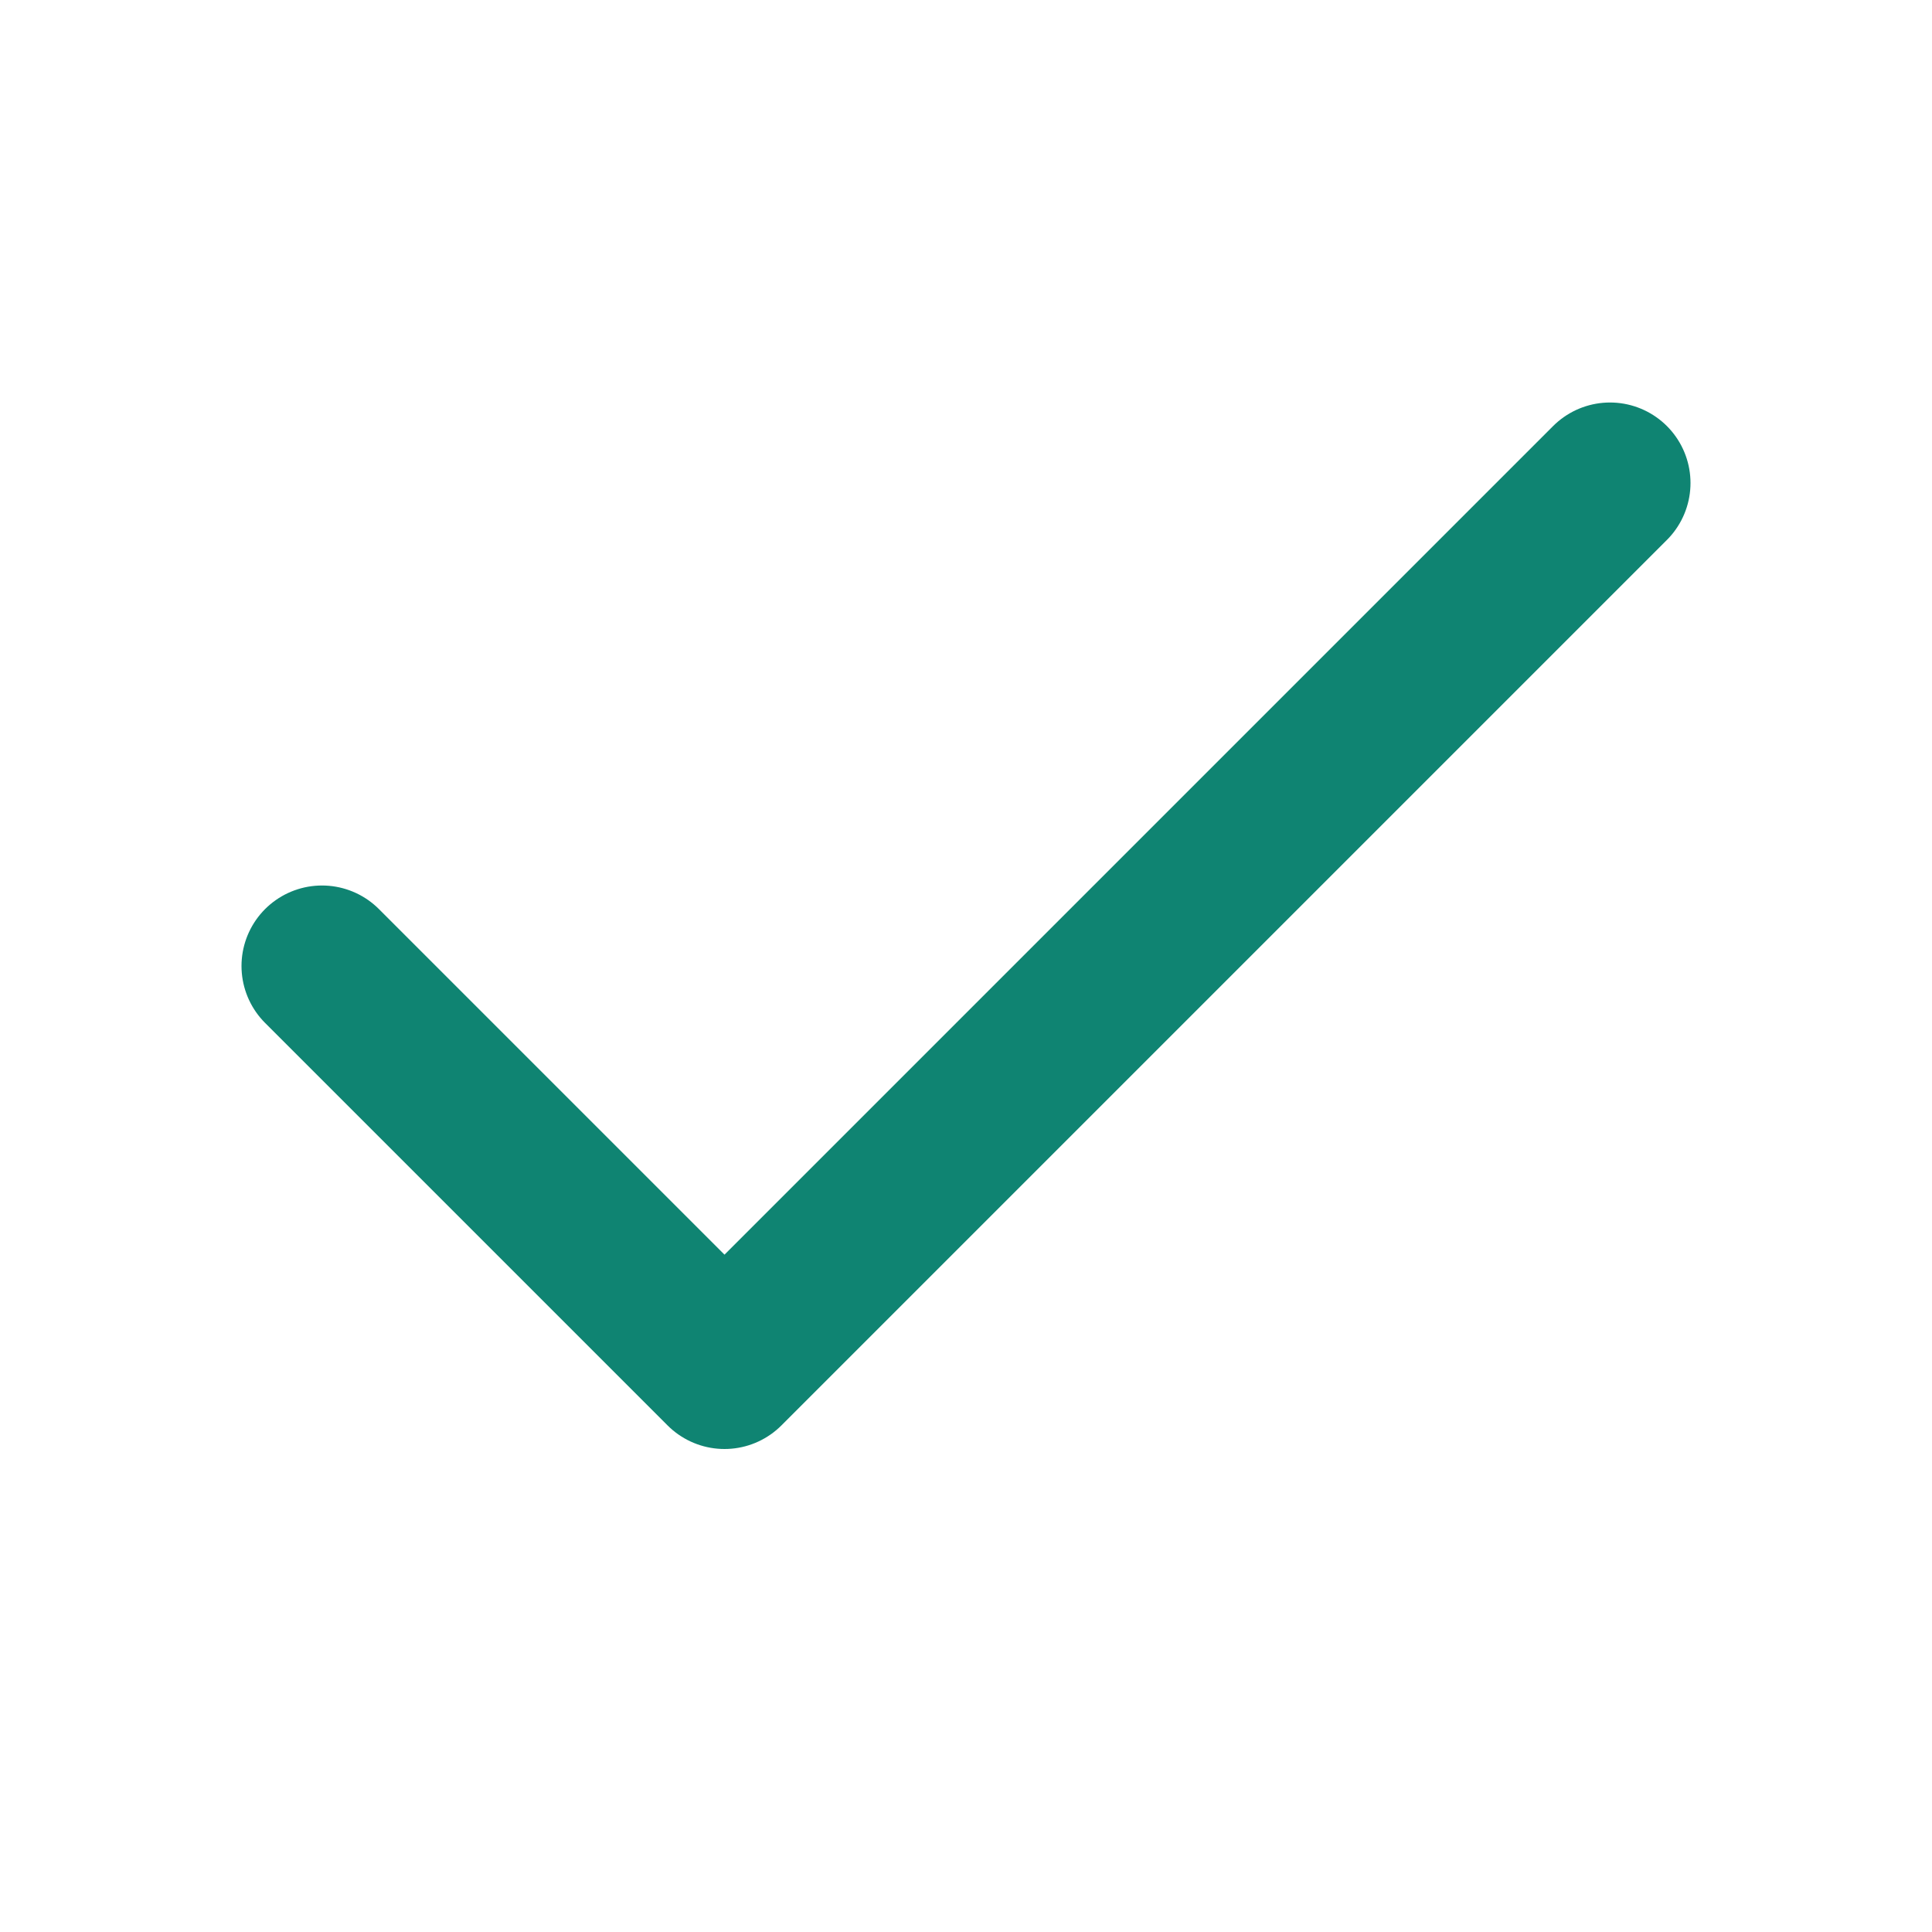
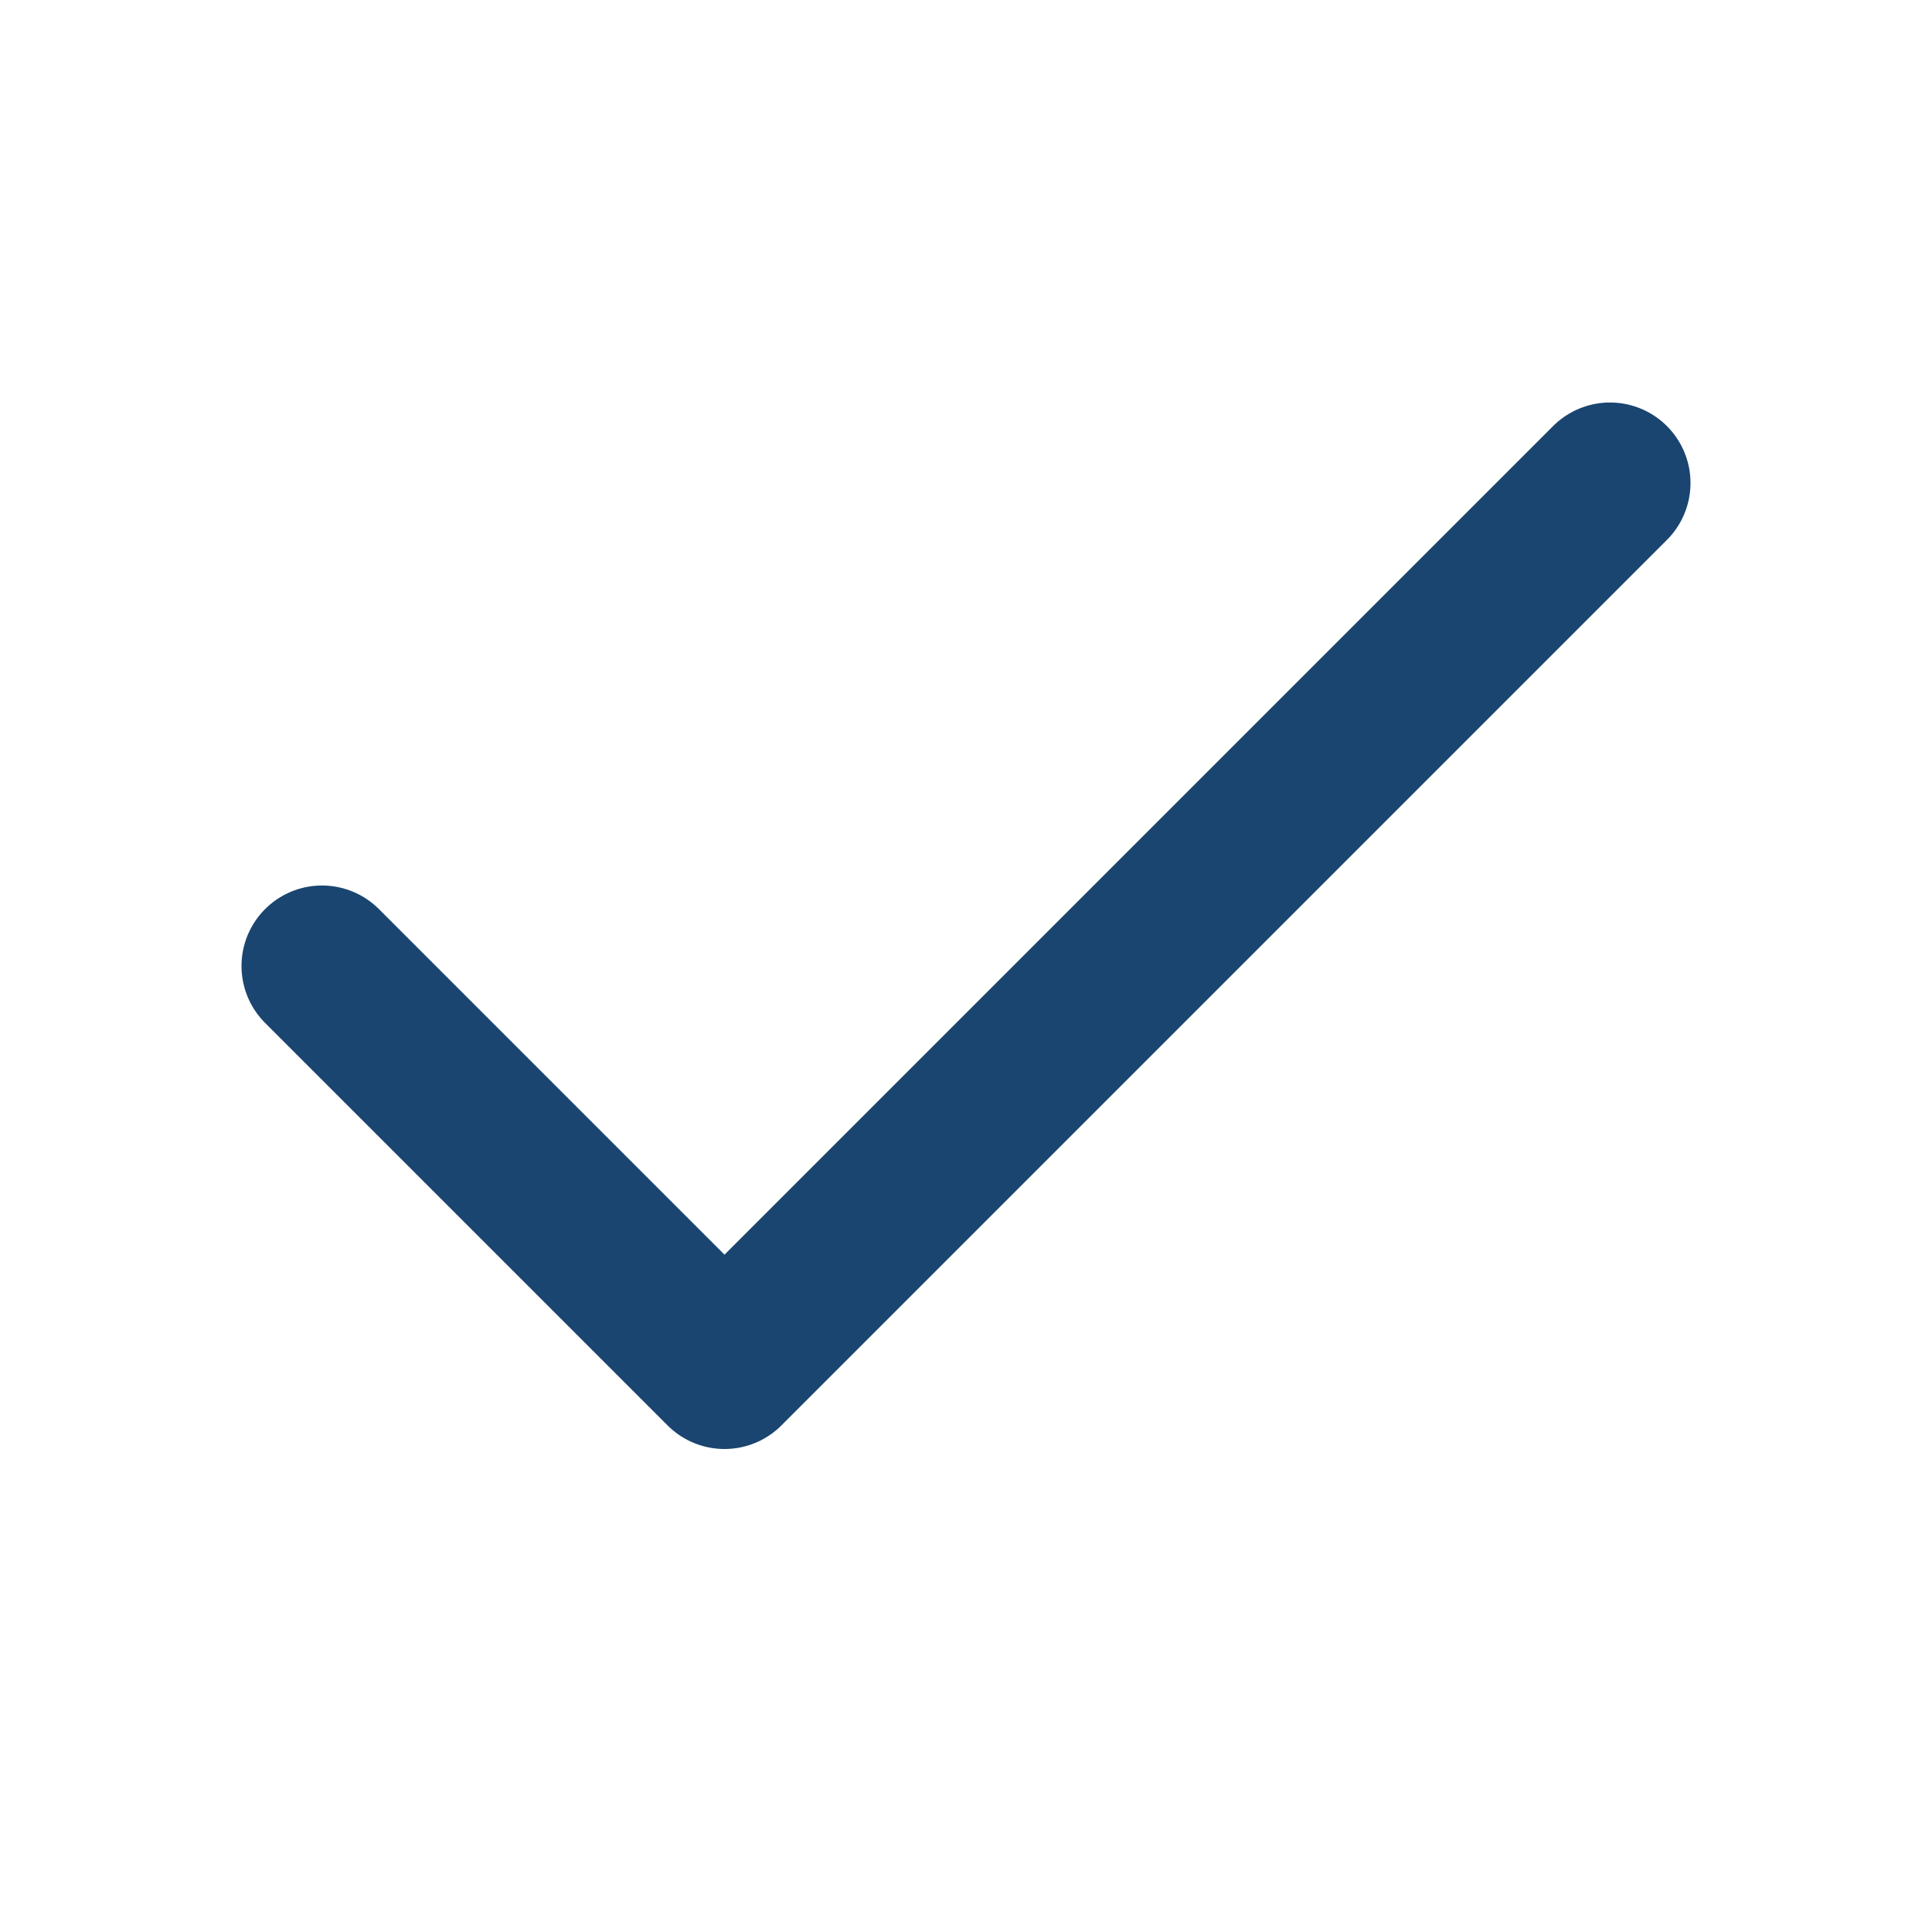
<svg xmlns="http://www.w3.org/2000/svg" width="24" height="24" viewBox="0 0 24 24" fill="none">
-   <path d="M20 6L9 17L4 12" stroke="#0F8472" stroke-width="2" stroke-linecap="round" stroke-linejoin="round" />
+   <path d="M20 6L9 17L4 12" stroke="#1a4570" stroke-width="2" stroke-linecap="round" stroke-linejoin="round" />
</svg>
